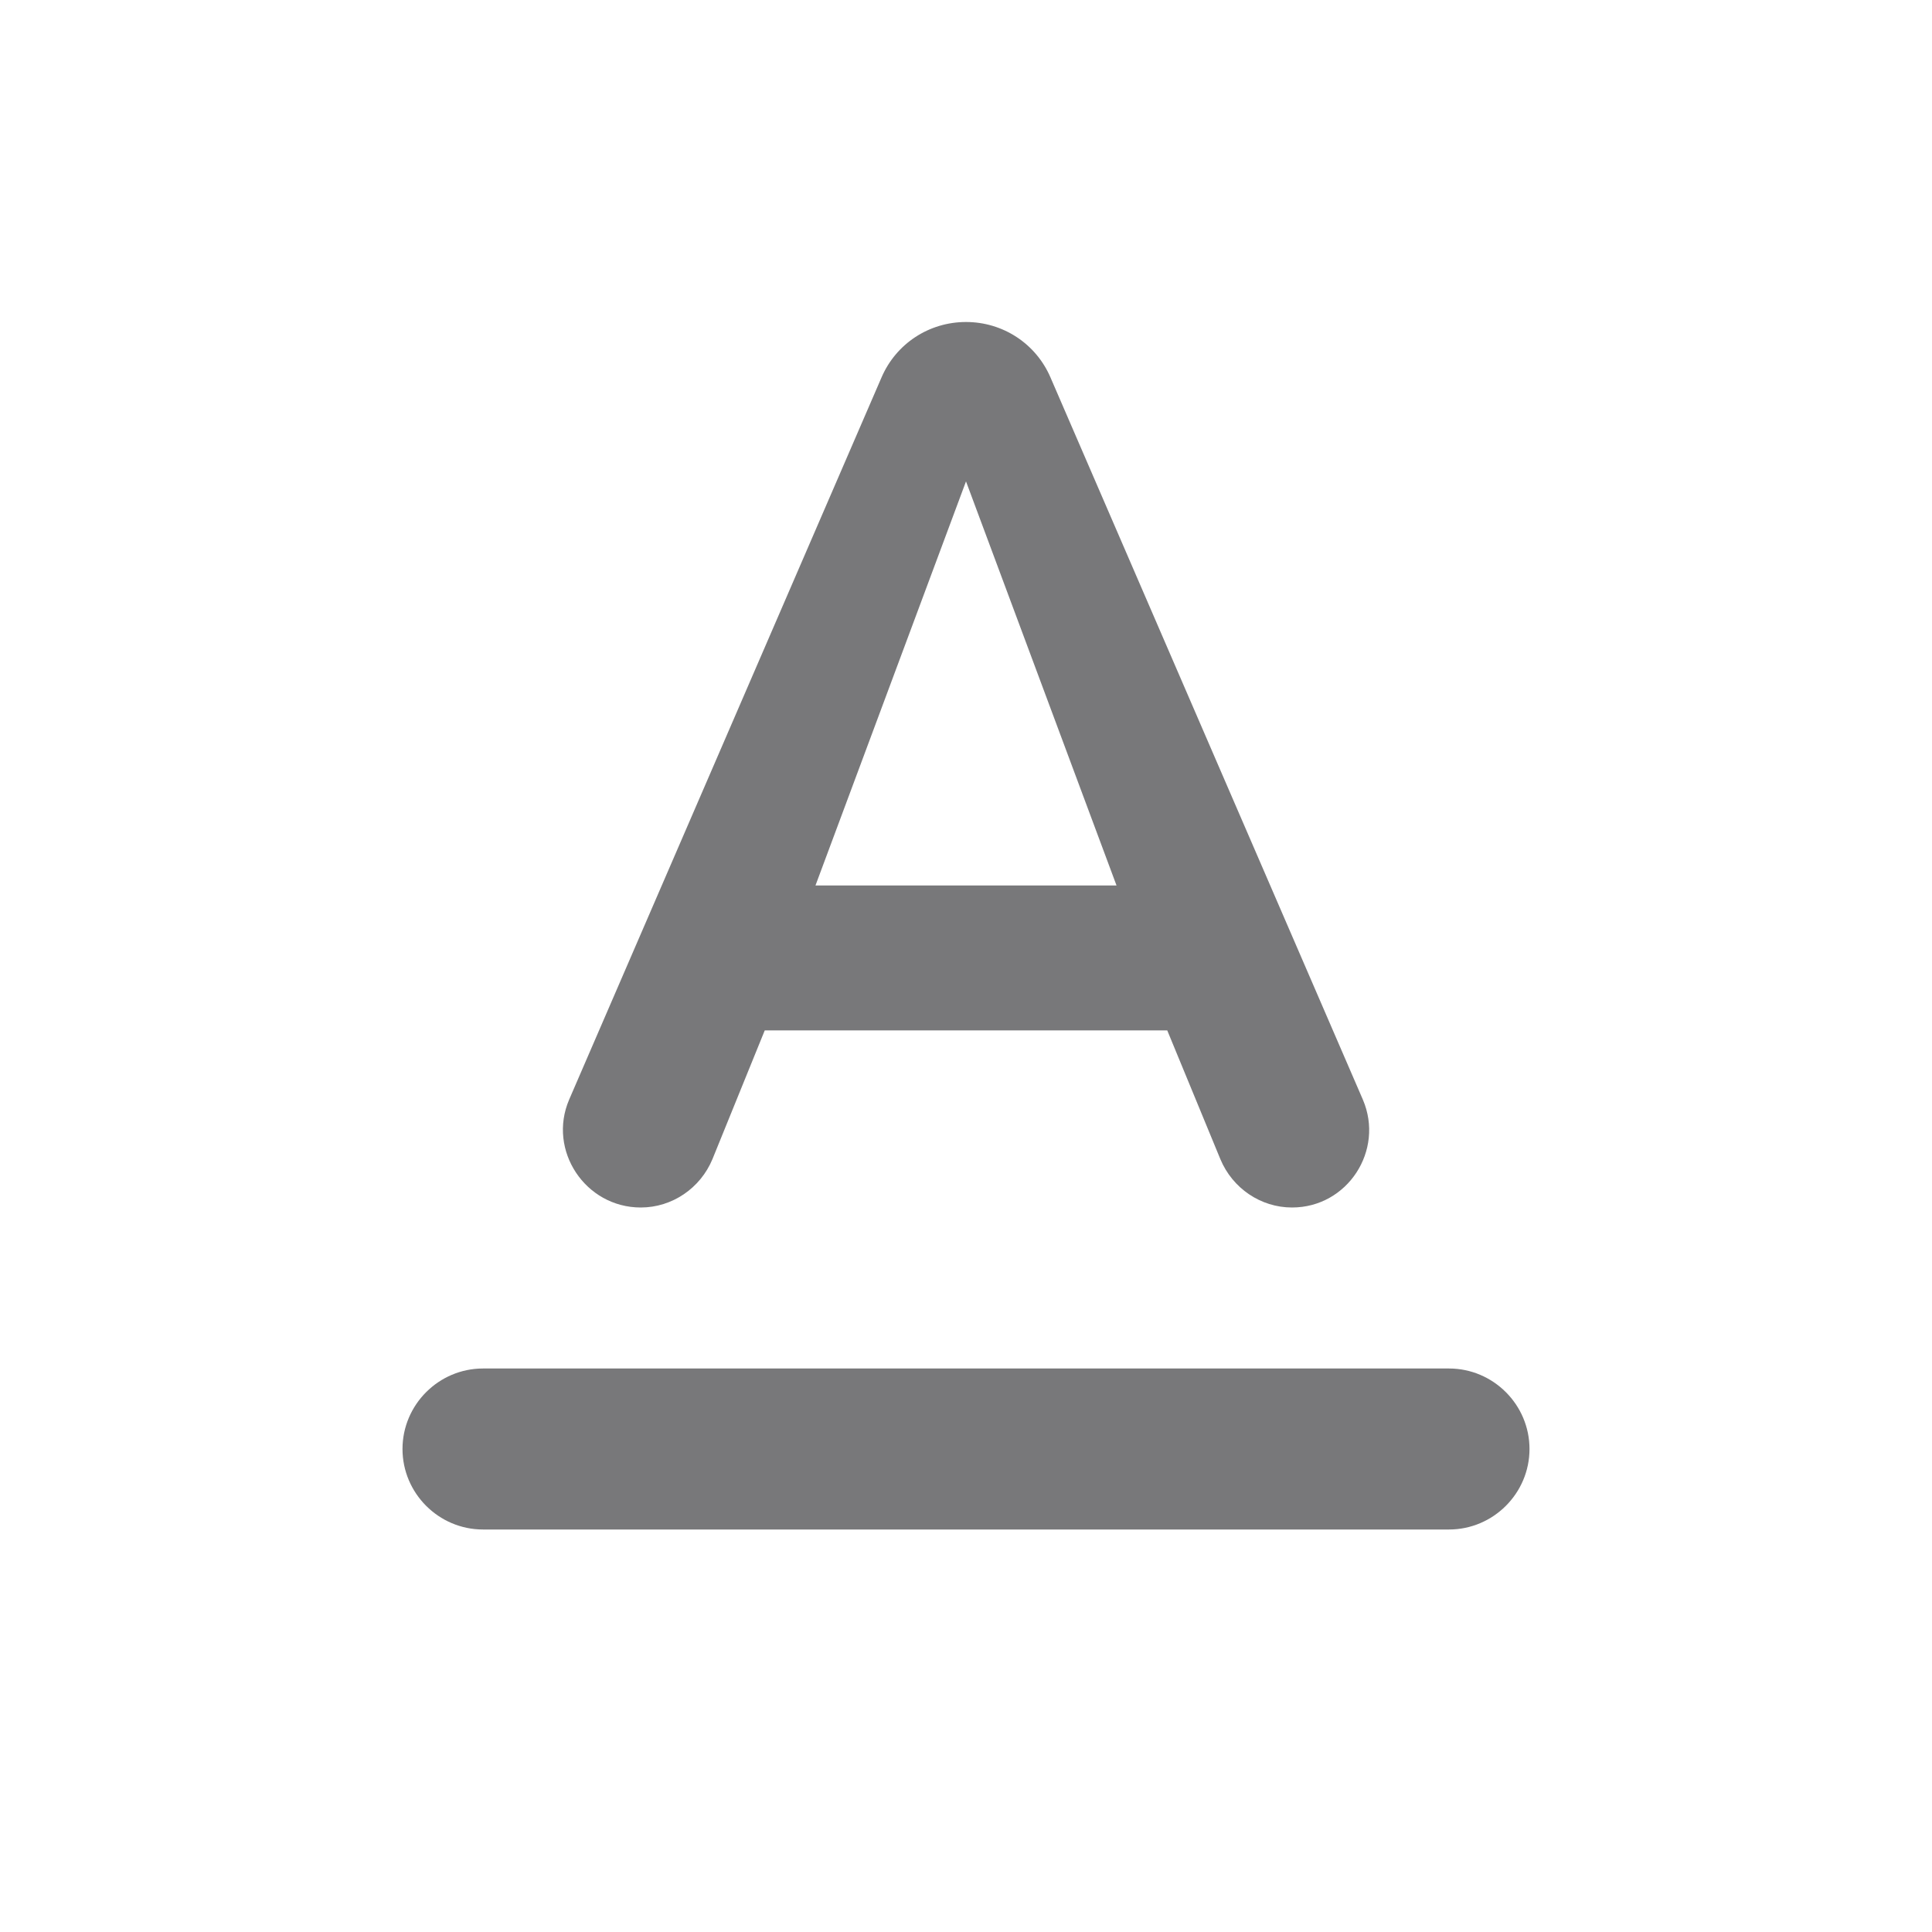
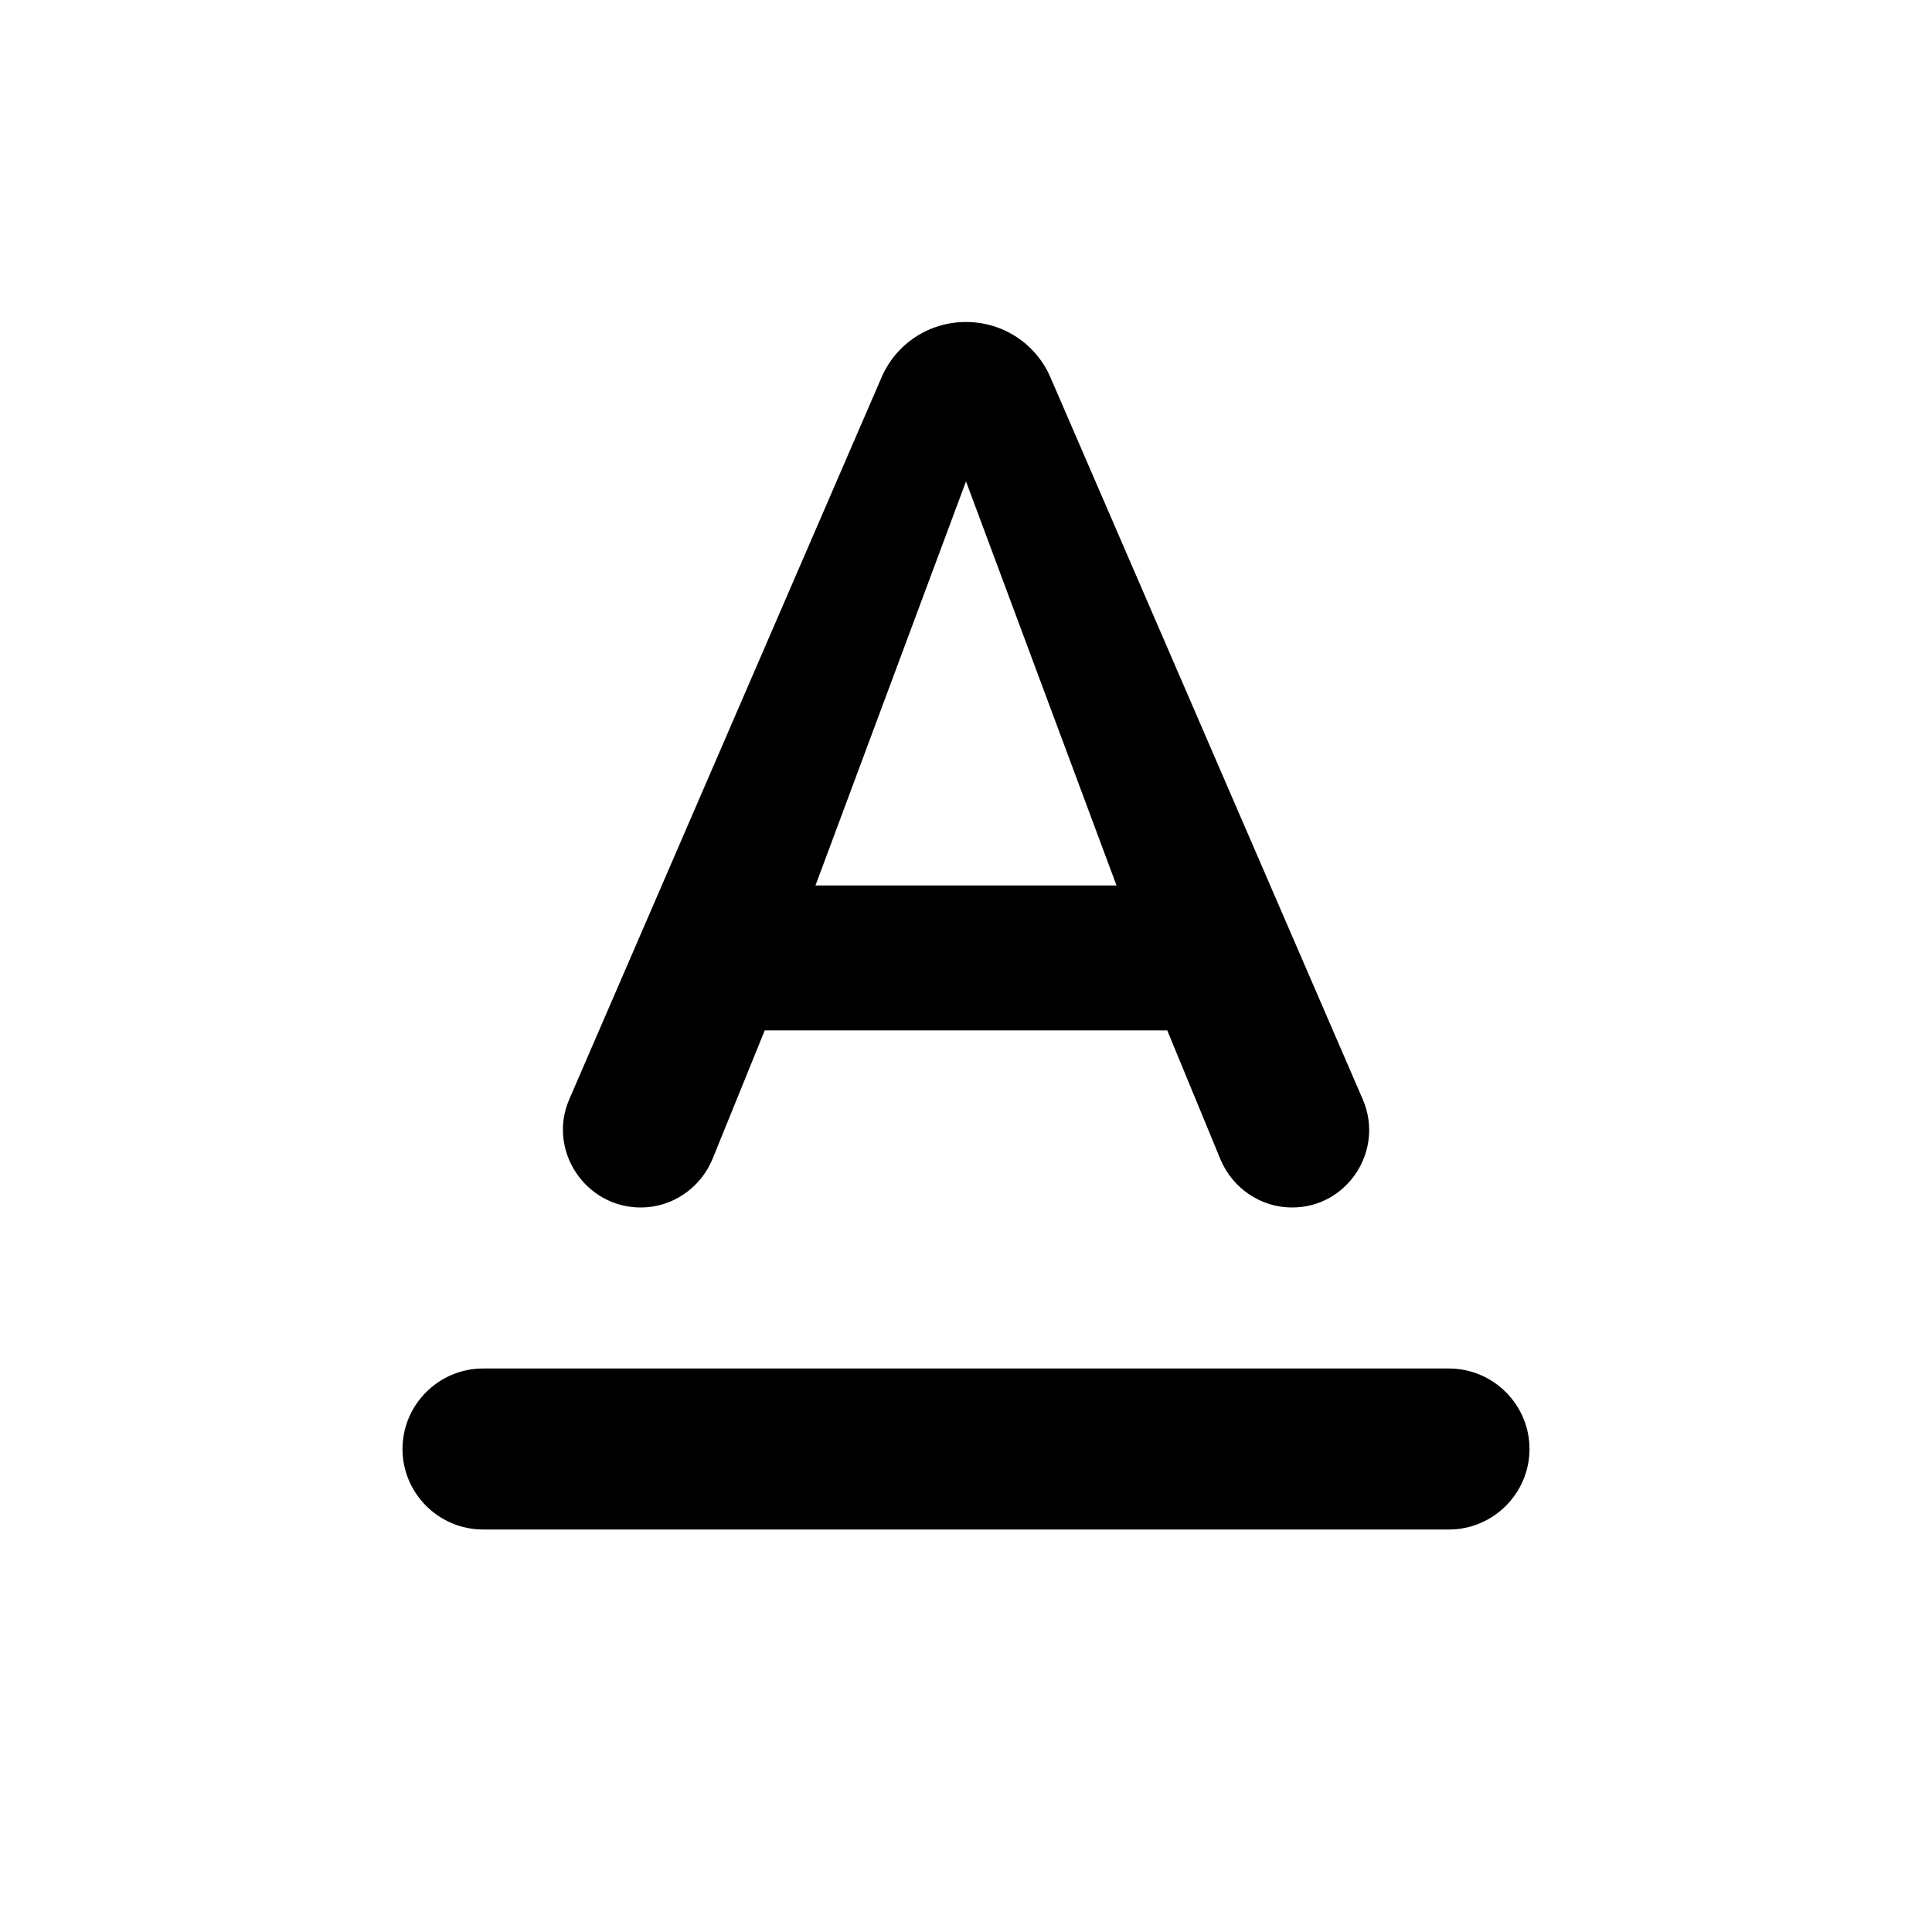
- <svg xmlns="http://www.w3.org/2000/svg" width="24" height="24" viewBox="0 0 24 24" fill="none">
-   <path d="M5 18C5 18.55 5.45 19 6 19H18C18.55 19 19 18.55 19 18C19 17.45 18.55 17 18 17H6C5.45 17 5 17.45 5 18ZM9.5 12.8H14.5L15.16 14.4C15.31 14.76 15.66 15 16.05 15C16.74 15 17.2 14.29 16.93 13.66L13.05 4.69C12.87 4.27 12.46 4 12 4C11.54 4 11.13 4.27 10.95 4.69L7.07 13.66C6.8 14.29 7.27 15 7.96 15C8.35 15 8.7 14.76 8.85 14.4L9.5 12.8ZM12 5.98L13.87 11H10.13L12 5.98Z" fill="#78787A" />
+ <svg xmlns="http://www.w3.org/2000/svg" width="24" height="24" viewBox="0 0 24 24" fill="currentColor">
+   <path d="M5 18C5 18.55 5.45 19 6 19H18C18.55 19 19 18.55 19 18C19 17.45 18.55 17 18 17H6C5.45 17 5 17.45 5 18ZM9.5 12.8H14.5L15.16 14.4C15.31 14.76 15.66 15 16.05 15C16.74 15 17.2 14.29 16.93 13.66L13.05 4.69C12.87 4.27 12.46 4 12 4C11.54 4 11.13 4.27 10.95 4.69L7.07 13.66C6.8 14.29 7.27 15 7.96 15C8.35 15 8.7 14.76 8.85 14.4L9.5 12.8ZM12 5.98L13.87 11H10.13L12 5.98Z" />
</svg>
